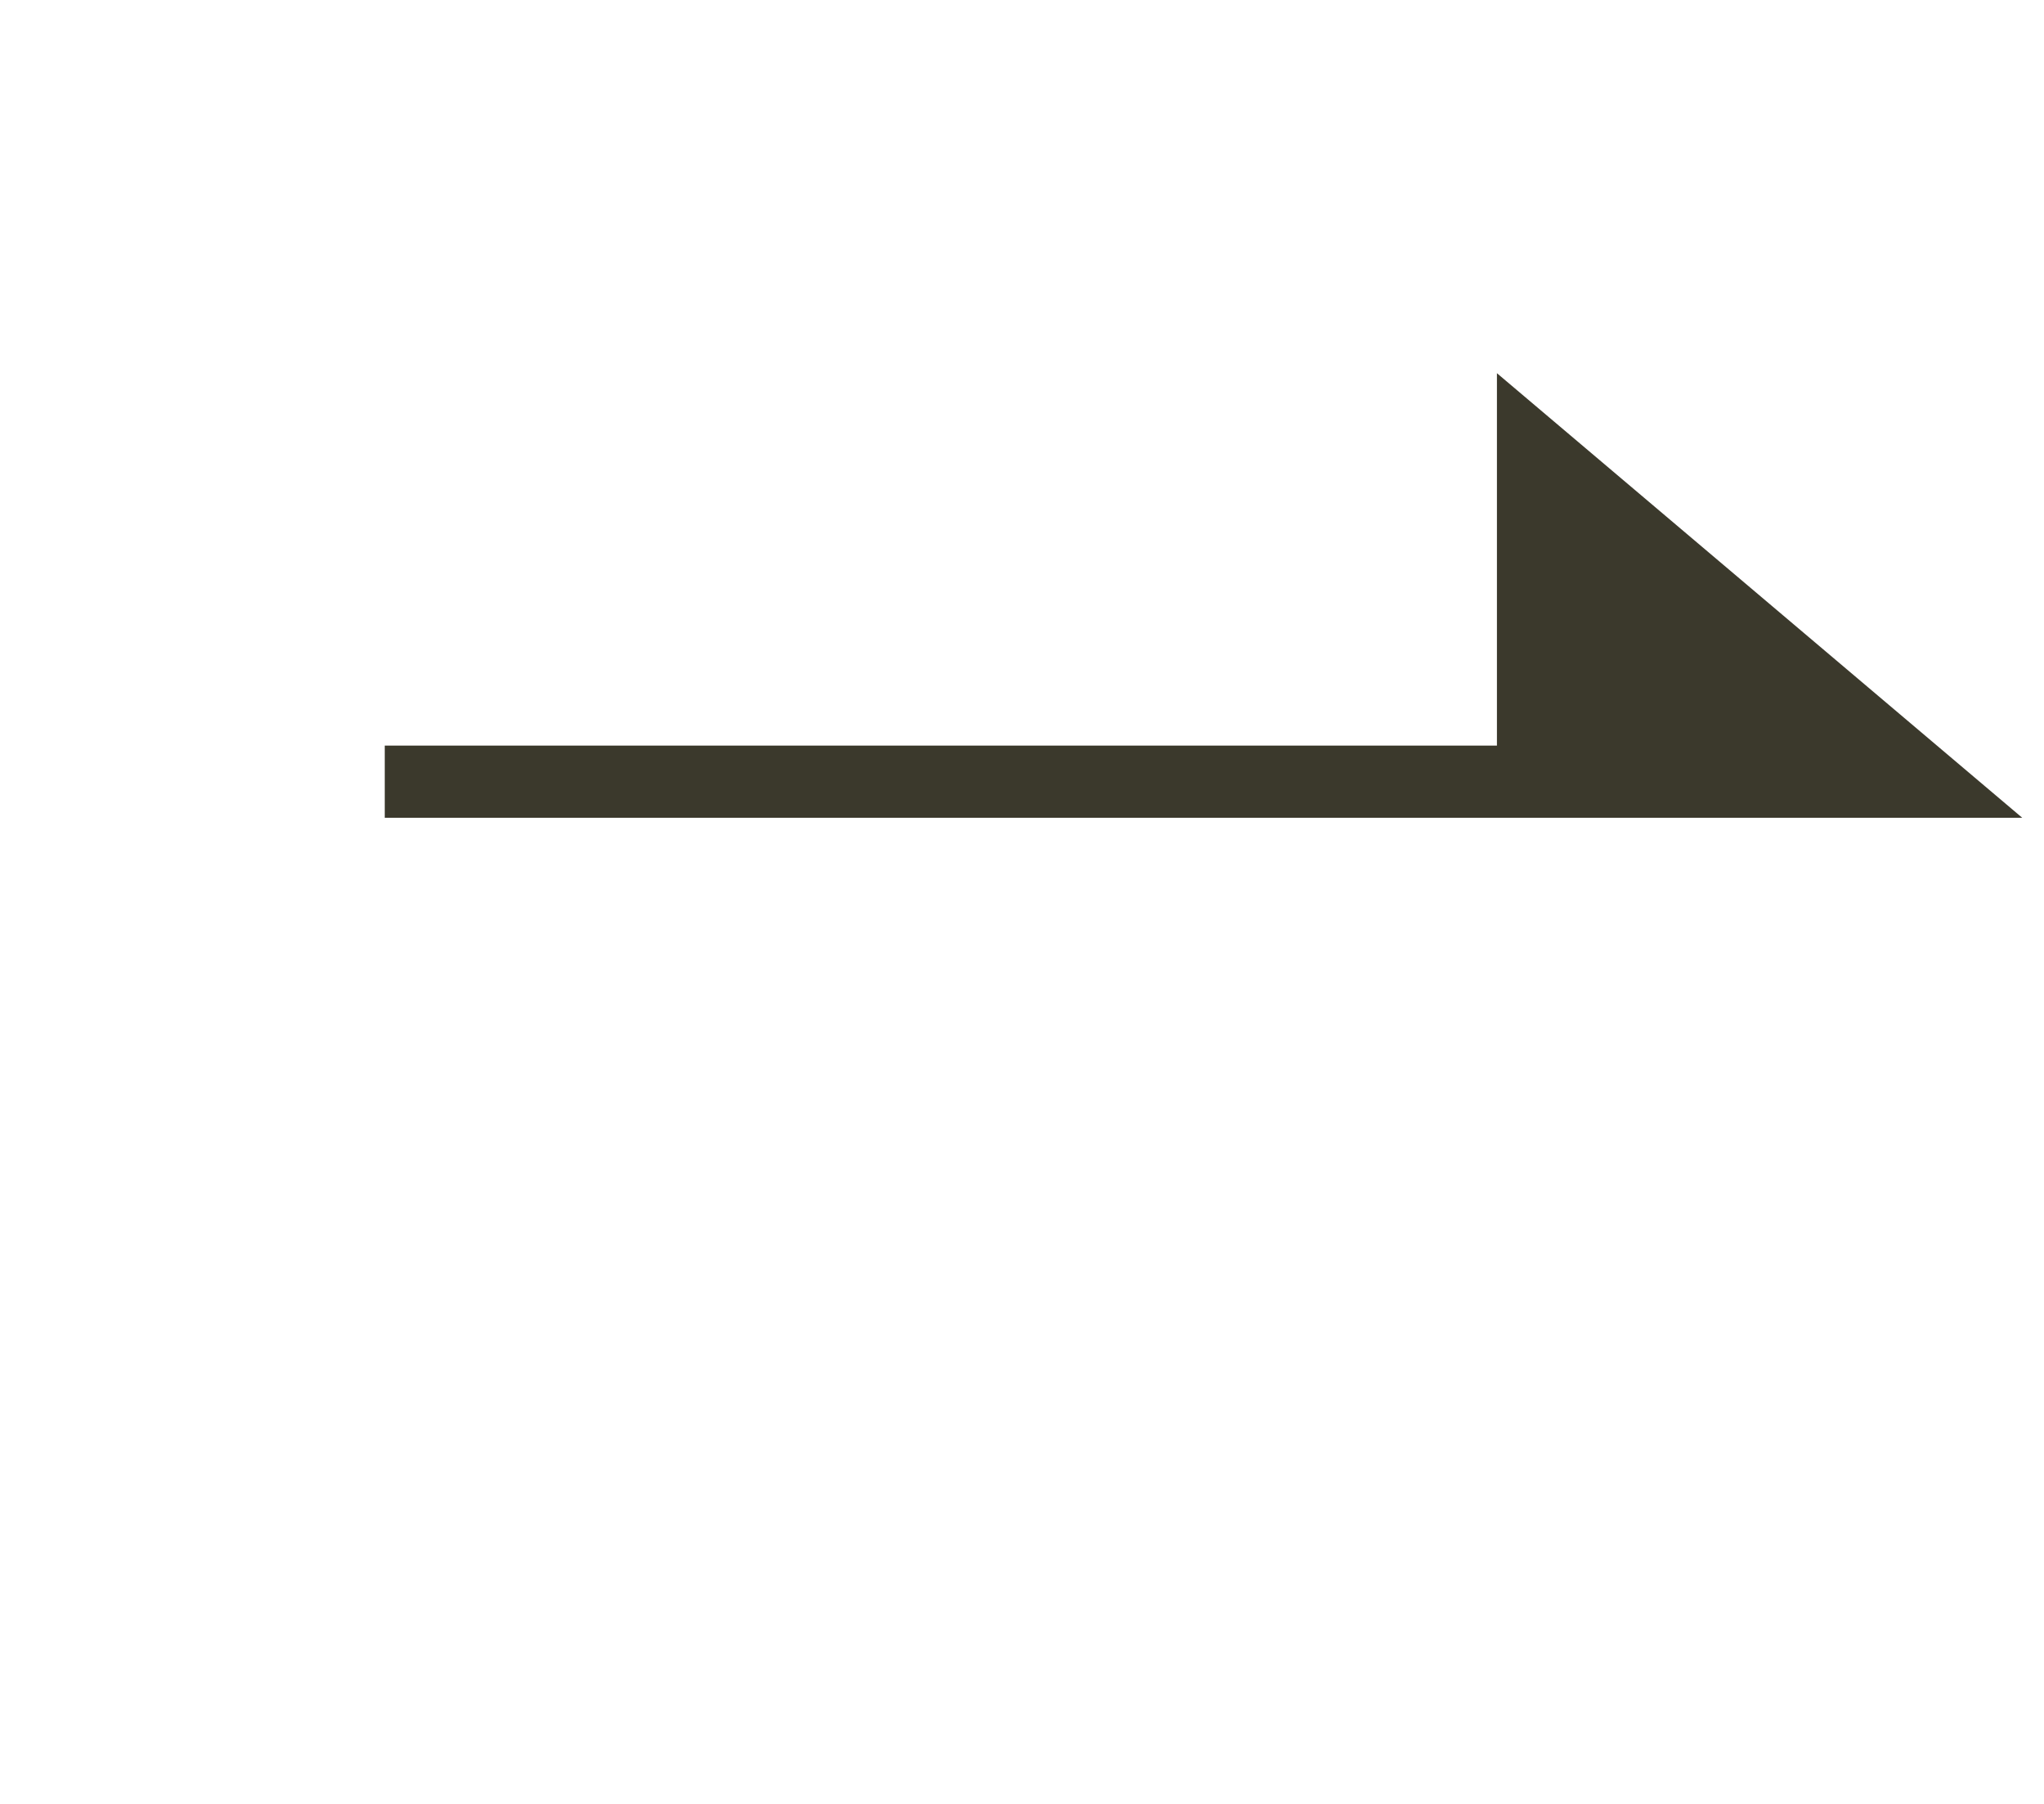
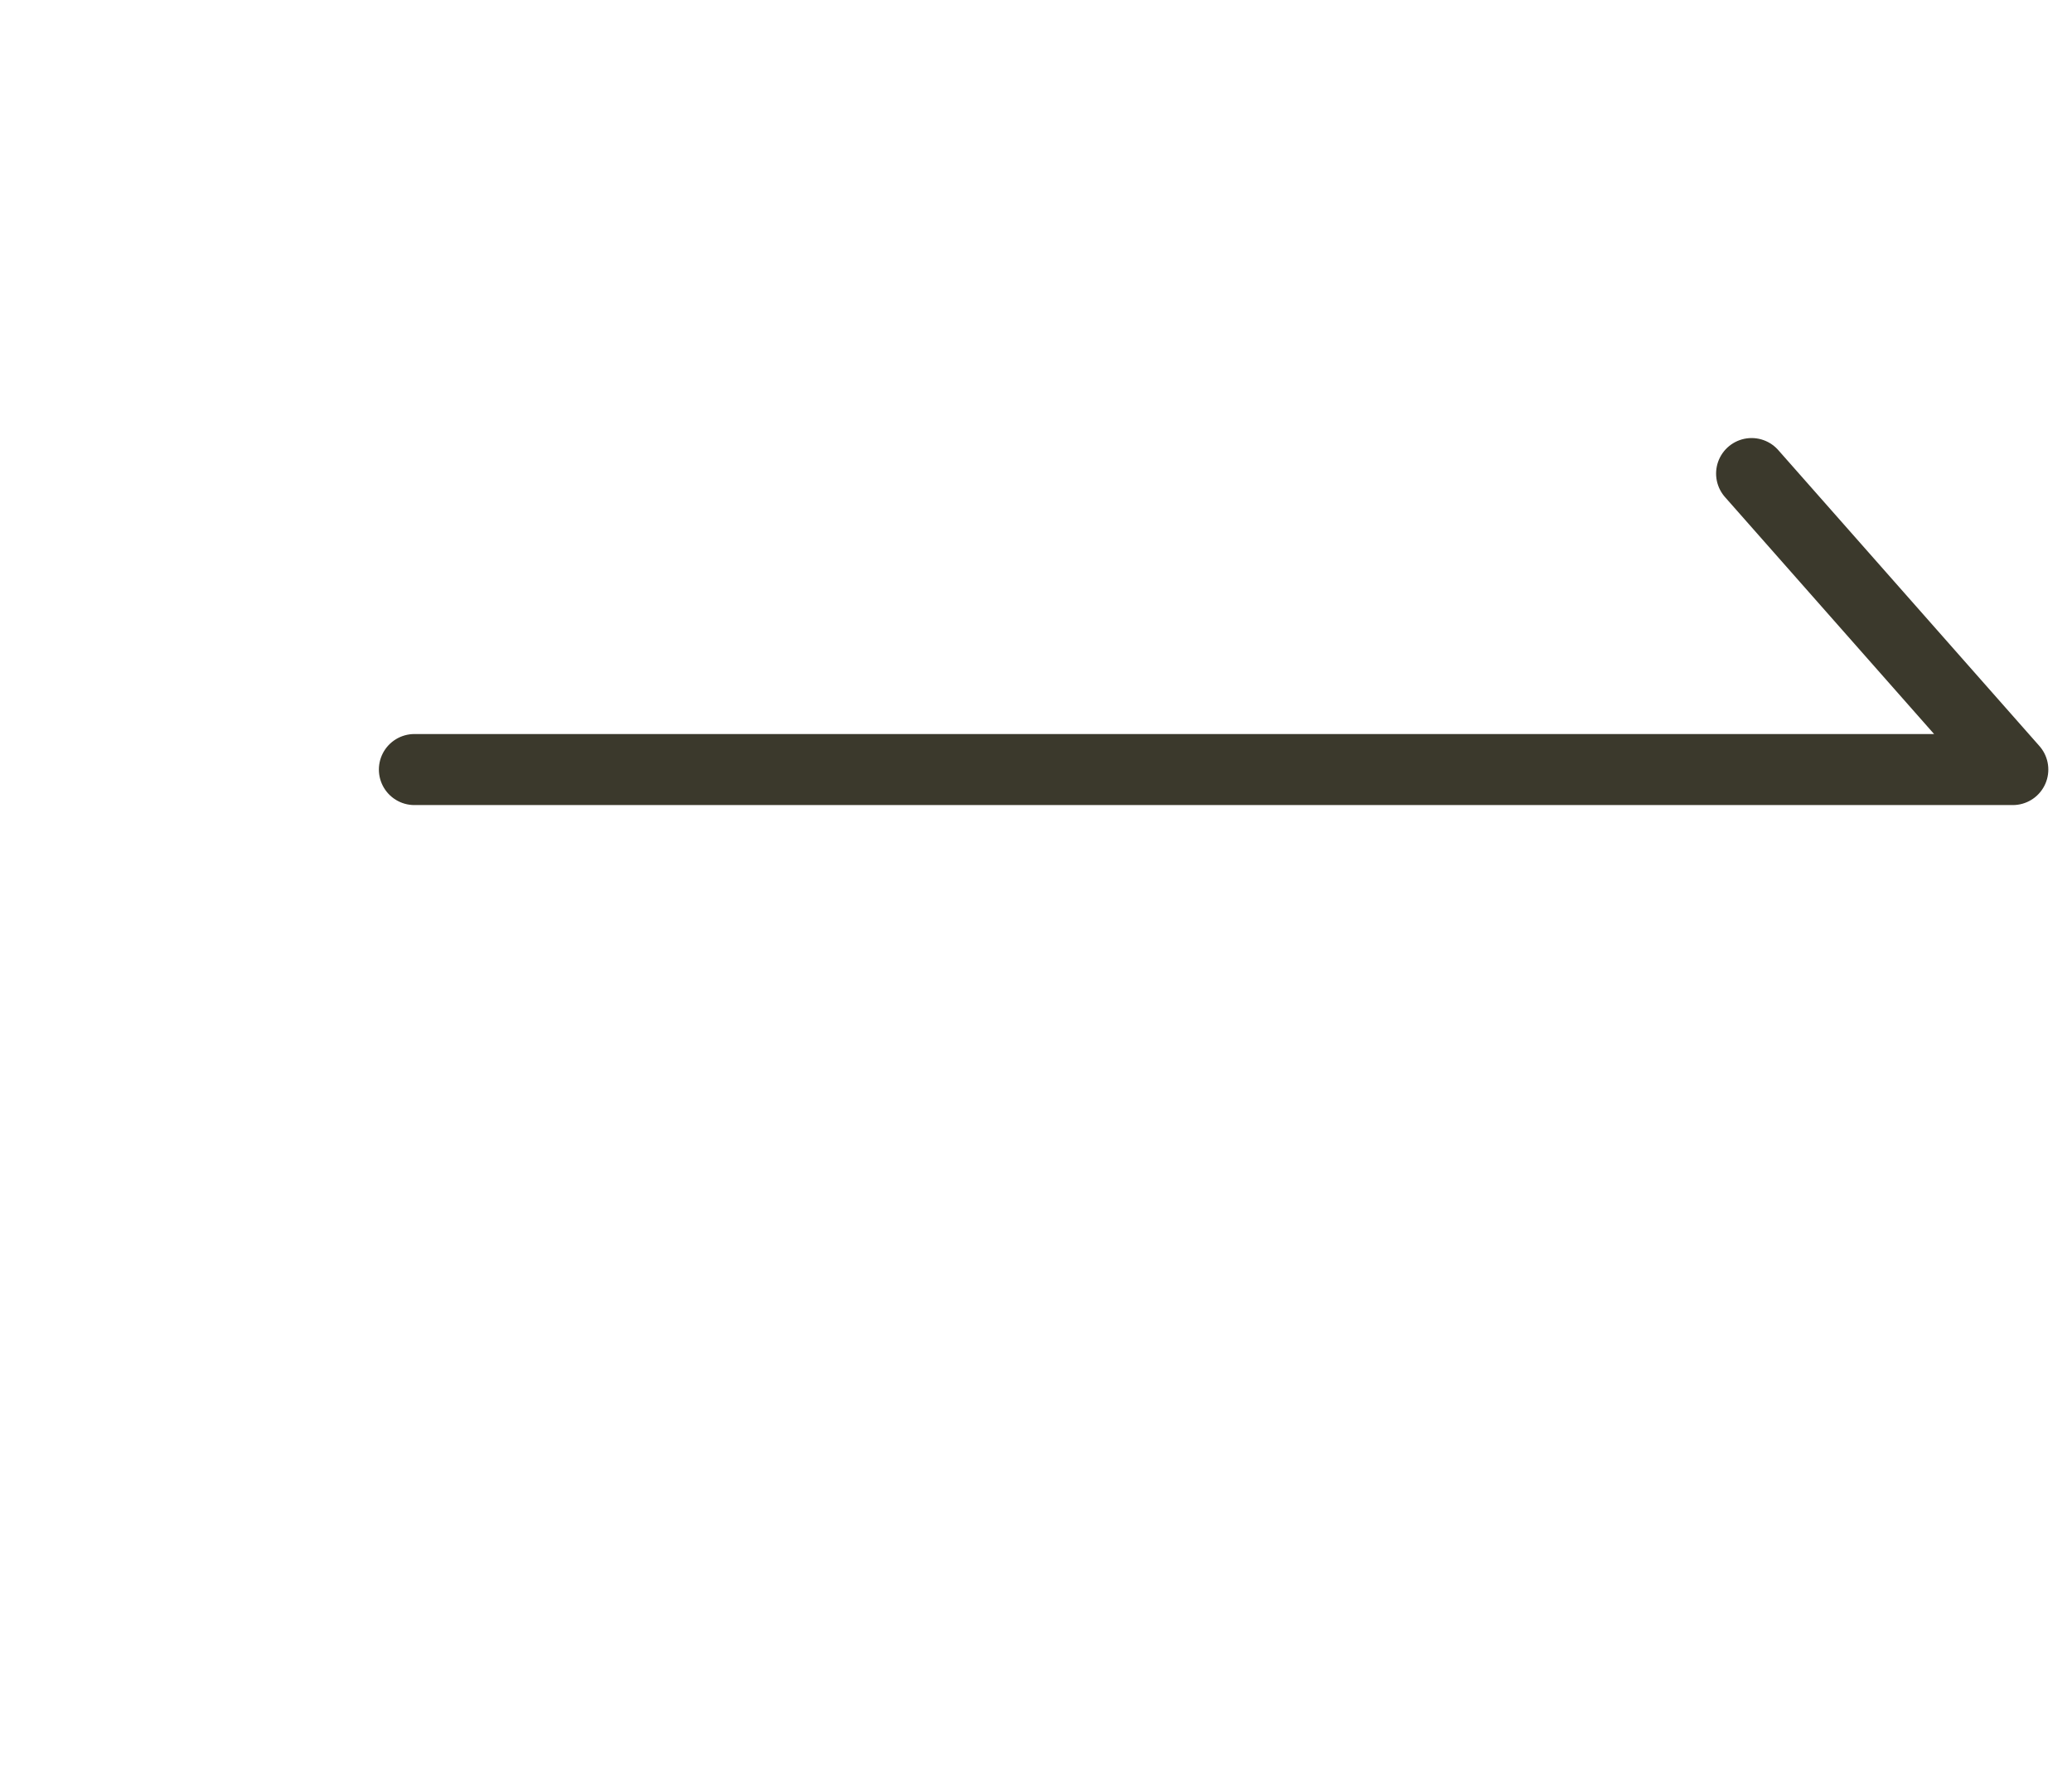
- <svg xmlns="http://www.w3.org/2000/svg" width="34" height="30" viewBox="0 0 34 30" fill="none">
-   <path d="M7 13H25.5M25.5 13H32L25.5 7.5V13Z" stroke="#3B392C" stroke-width="1.2" stroke-linecap="square" />
-   <path d="M26 8.5L31 12.5L26 12.5L26 8.5Z" fill="#3B392C" />
+ <svg xmlns="http://www.w3.org/2000/svg" width="35" height="30" viewBox="0 0 35 30" fill="none">
+   <path d="M7 13H34L29.588 8" stroke="#3B392C" stroke-width="1.2" stroke-linecap="round" stroke-linejoin="round" />
</svg>
